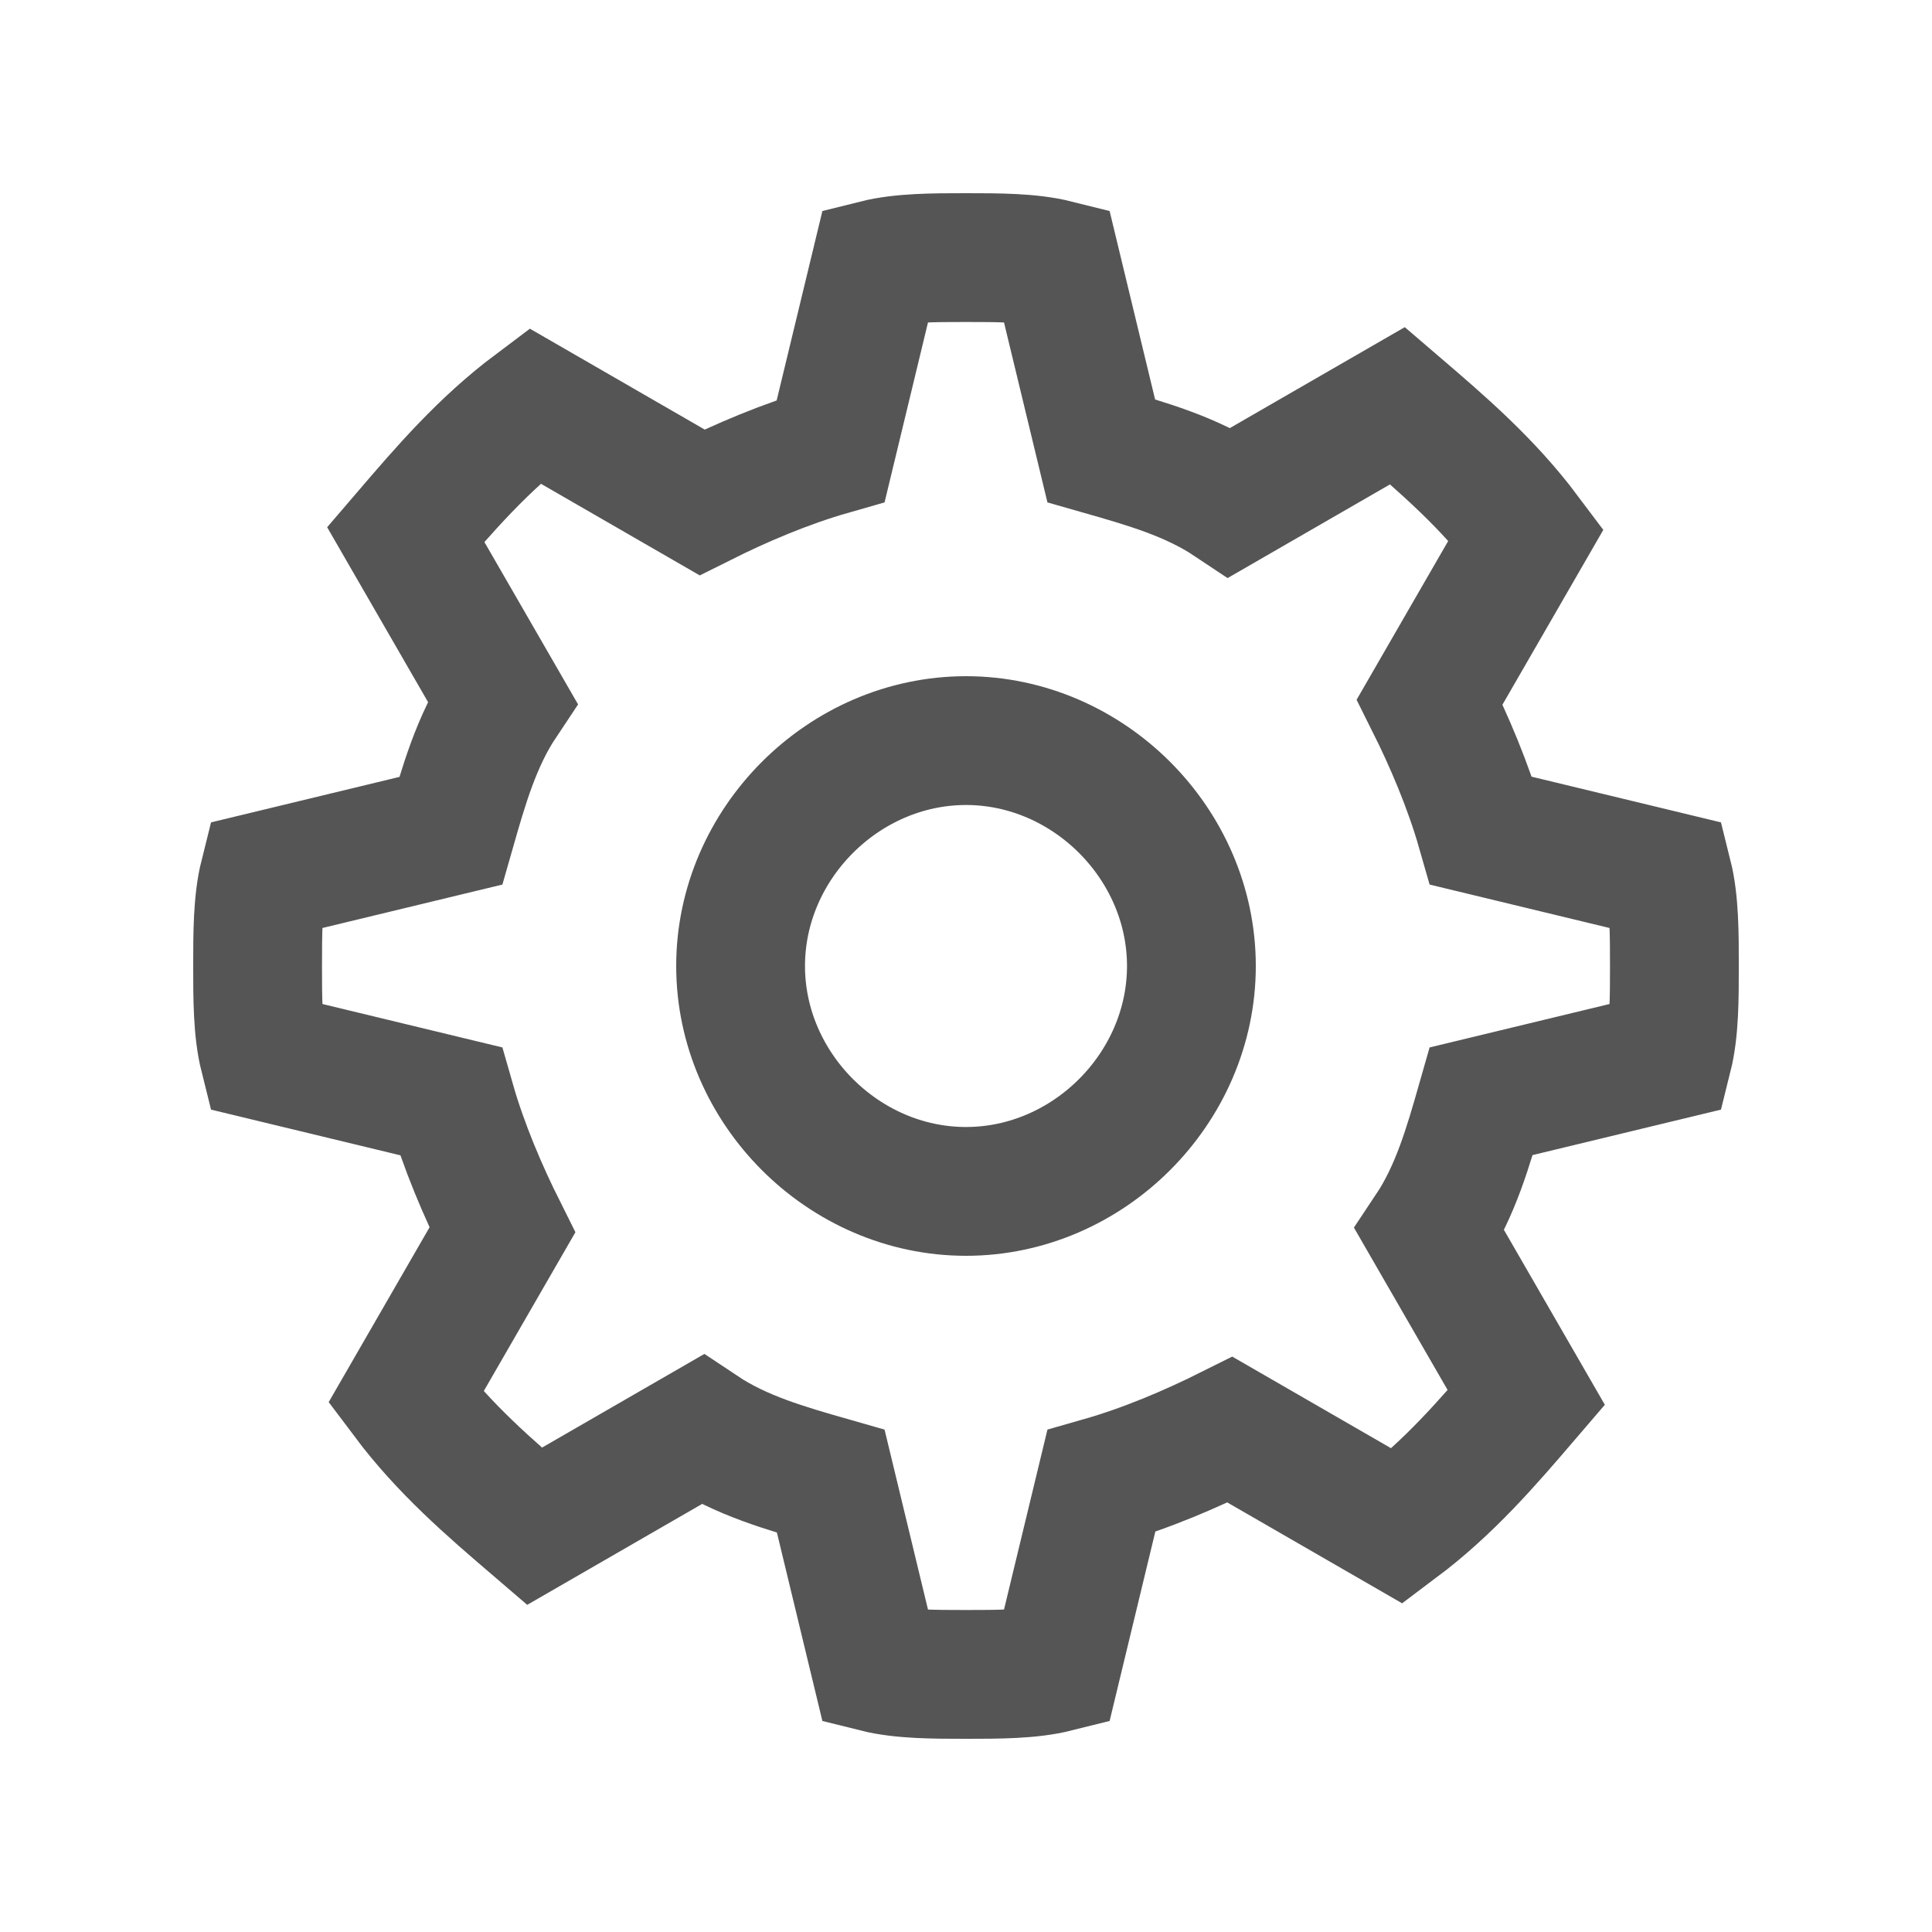
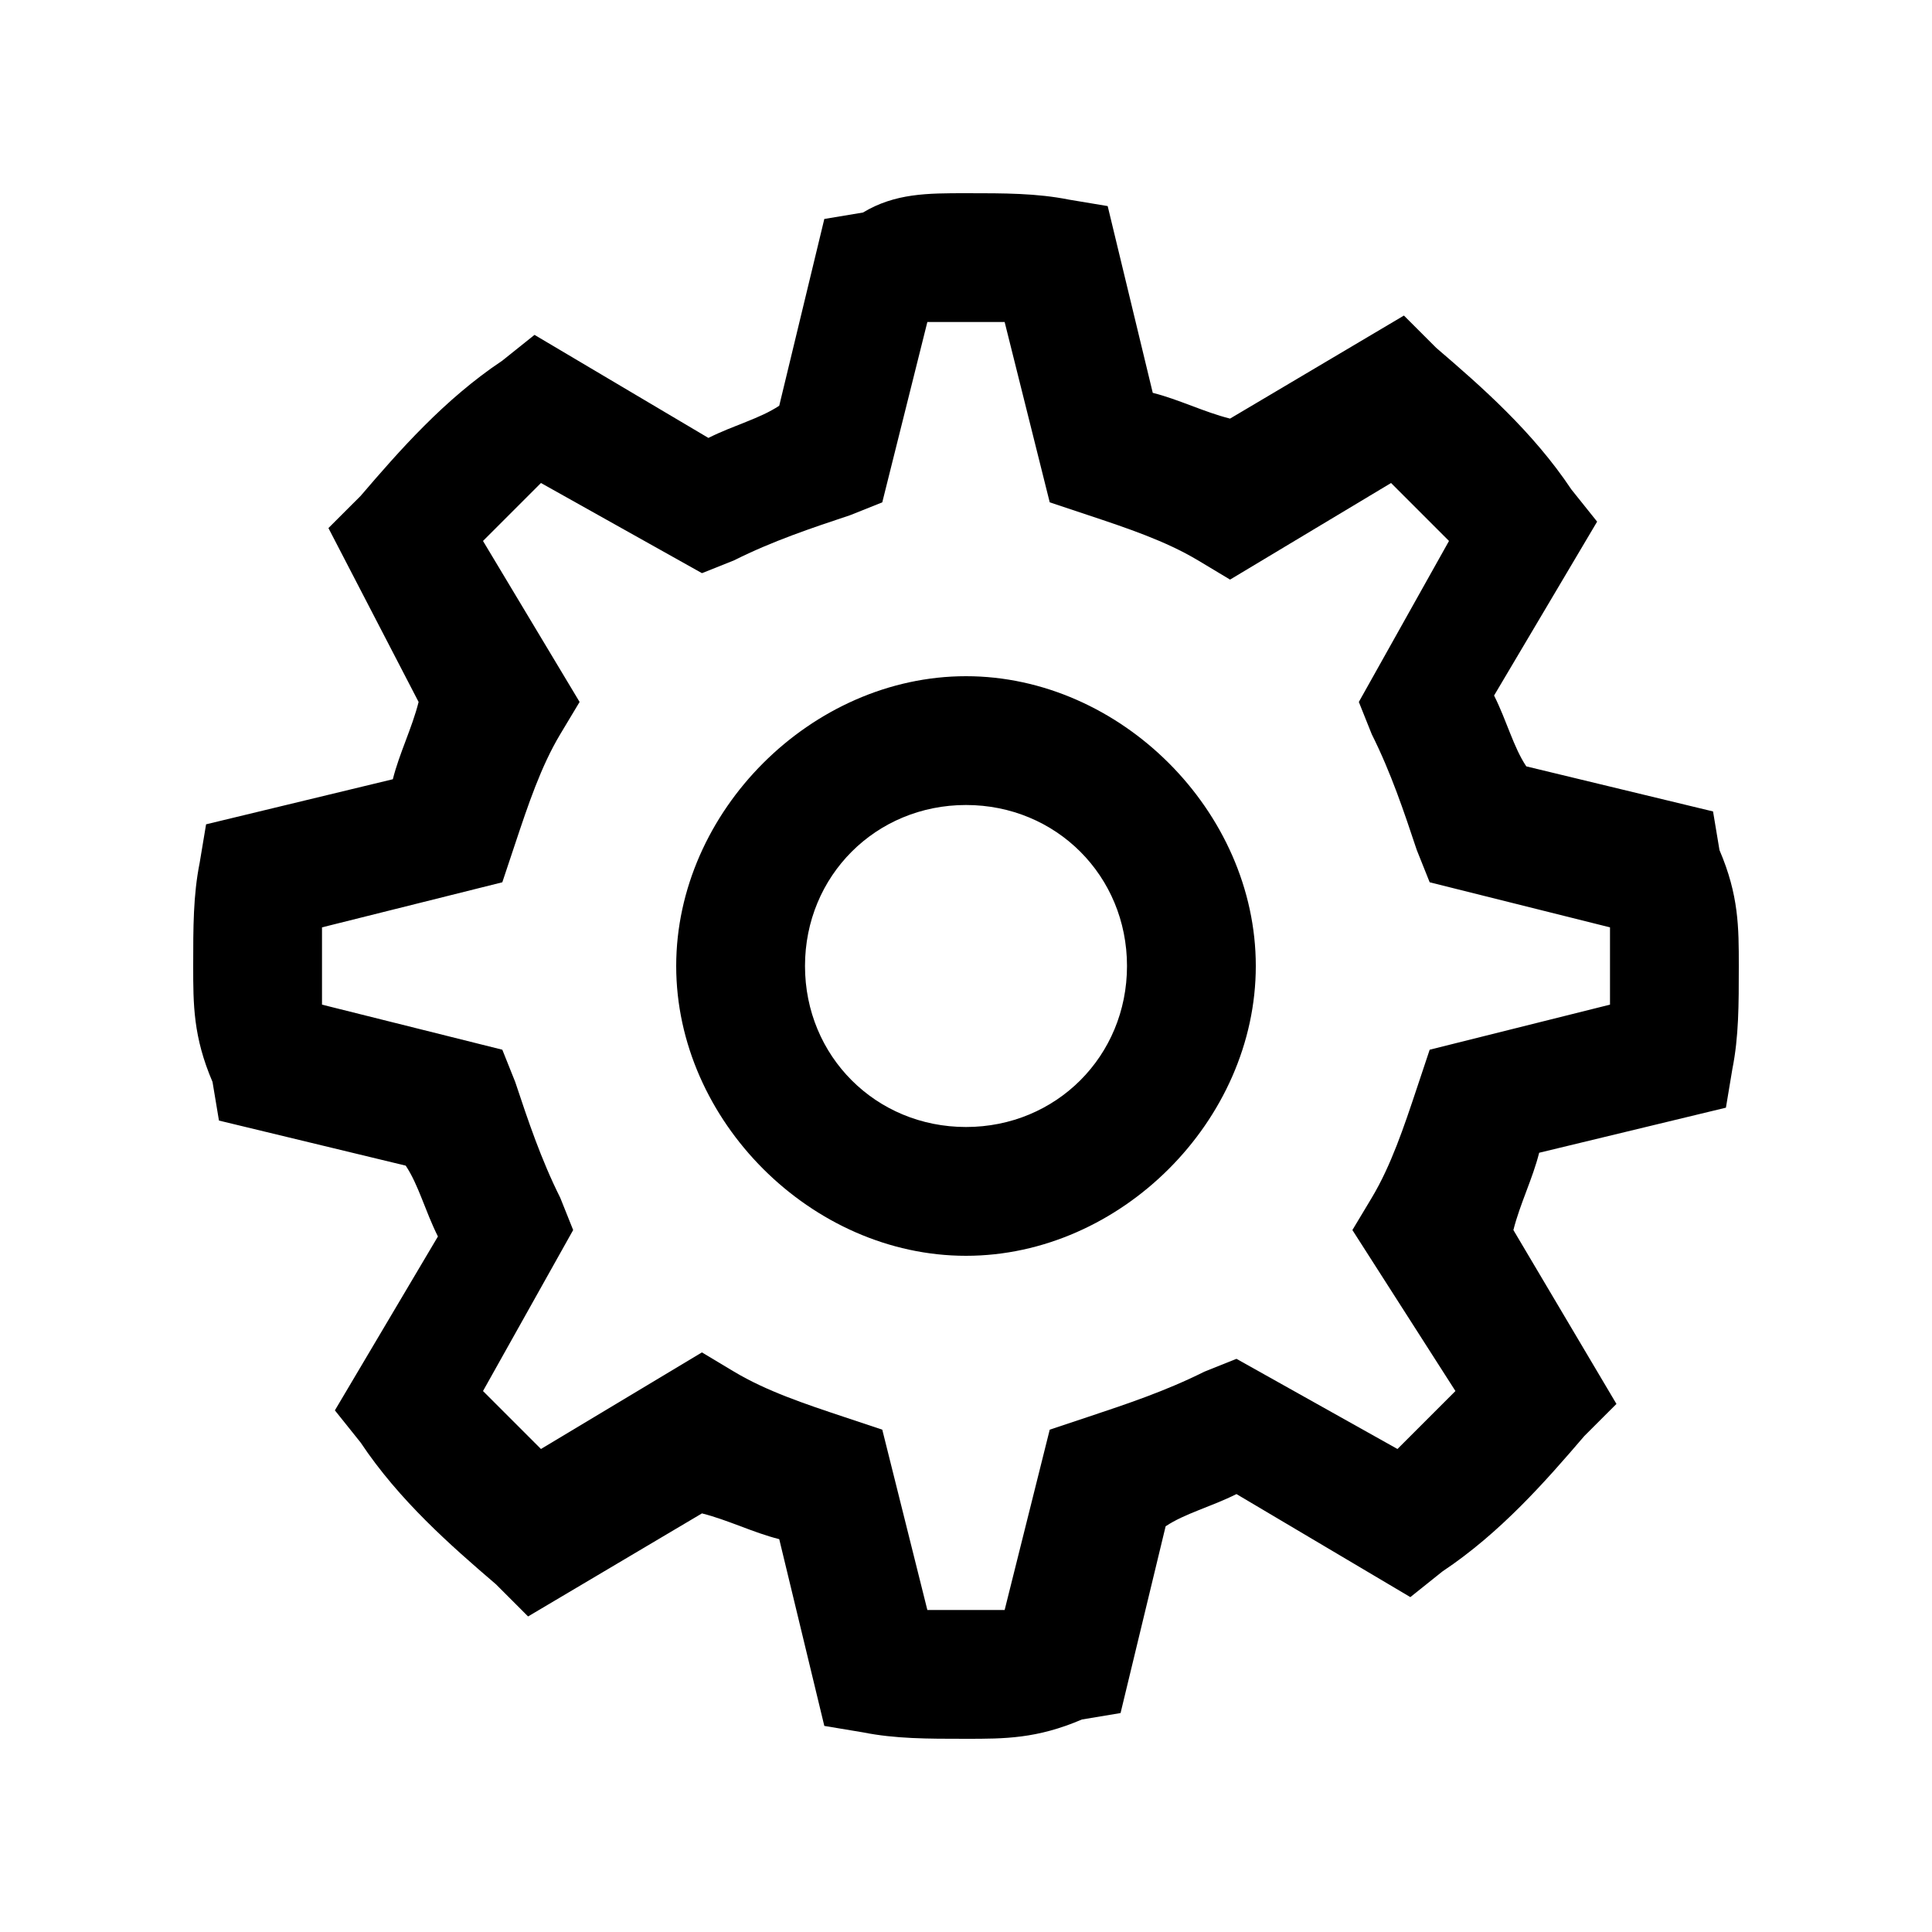
<svg xmlns="http://www.w3.org/2000/svg" version="1.1" id="Layer_1" x="0px" y="0px" viewBox="0 0 30 30" enable-background="new 0 0 30 30" xml:space="preserve">
-   <path fill="none" stroke="#555555" stroke-width="2" stroke-miterlimit="10" d="M25.9,16.4C26,16,26,15.5,26,15c0-0.5,0-1-0.1-1.4  L23,12.9c-0.2-0.7-0.5-1.4-0.8-2l1.5-2.6c-0.6-0.8-1.3-1.4-2-2l-2.6,1.5c-0.6-0.4-1.3-0.6-2-0.8l-0.7-2.9C16,4,15.5,4,15,4  c-0.5,0-1,0-1.4,0.1L12.9,7c-0.7,0.2-1.4,0.5-2,0.8L8.3,6.3c-0.8,0.6-1.4,1.3-2,2l1.5,2.6c-0.4,0.6-0.6,1.3-0.8,2l-2.9,0.7  C4,14,4,14.5,4,15c0,0.5,0,1,0.1,1.4L7,17.1c0.2,0.7,0.5,1.4,0.8,2l-1.5,2.6c0.6,0.8,1.3,1.4,2,2l2.6-1.5c0.6,0.4,1.3,0.6,2,0.8  l0.7,2.9C14,26,14.5,26,15,26c0.5,0,1,0,1.4-0.1l0.7-2.9c0.7-0.2,1.4-0.5,2-0.8l2.6,1.5c0.8-0.6,1.4-1.3,2-2l-1.5-2.6  c0.4-0.6,0.6-1.3,0.8-2L25.9,16.4z M15,18.5c-1.9,0-3.5-1.6-3.5-3.5c0-1.9,1.6-3.5,3.5-3.5c1.9,0,3.5,1.6,3.5,3.5  C18.5,16.9,16.9,18.5,15,18.5z" />
+   <path d="M15,27c-0.6,0-1.1,0-1.6-0.1l-0.6-0.1l-0.7-2.9c-0.4-0.1-0.8-0.3-1.2-0.4l-2.7,1.6l-0.5-0.5c-0.7-0.6-1.5-1.3-2.1-2.2  l-0.4-0.5l1.6-2.7c-0.2-0.4-0.3-0.8-0.5-1.1l-2.9-0.7l-0.1-0.6C3,16.1,3,15.6,3,15c0-0.6,0-1.1,0.1-1.6l0.1-0.6l2.9-0.7  c0.1-0.4,0.3-0.8,0.4-1.2L5.1,8.2l0.5-0.5c0.6-0.7,1.3-1.5,2.2-2.1l0.5-0.4l2.7,1.6c0.4-0.2,0.8-0.3,1.1-0.5l0.7-2.9l0.6-0.1  C13.9,3,14.4,3,15,3c0.6,0,1.1,0,1.6,0.1l0.6,0.1l0.7,2.9c0.4,0.1,0.8,0.3,1.2,0.4l2.7-1.6l0.5,0.5c0.7,0.6,1.5,1.3,2.1,2.2l0.4,0.5  l-1.6,2.7c0.2,0.4,0.3,0.8,0.5,1.1l2.9,0.7l0.1,0.6C27,13.9,27,14.4,27,15s0,1.1-0.1,1.6l-0.1,0.6l-2.9,0.7  c-0.1,0.4-0.3,0.8-0.4,1.2l1.6,2.7l-0.5,0.5c-0.6,0.7-1.3,1.5-2.2,2.1l-0.5,0.4l-2.7-1.6c-0.4,0.2-0.8,0.3-1.1,0.5l-0.7,2.9  l-0.6,0.1C16.1,27,15.6,27,15,27z M14.4,25c0.4,0,0.8,0,1.2,0l0.7-2.8l0.6-0.2c0.6-0.2,1.2-0.4,1.8-0.7l0.5-0.2l2.5,1.4  c0.3-0.3,0.6-0.6,0.9-0.9L21,19.1l0.3-0.5c0.3-0.5,0.5-1.1,0.7-1.7l0.2-0.6l2.8-0.7c0-0.2,0-0.4,0-0.6c0-0.2,0-0.4,0-0.6l-2.8-0.7  L22,13.2c-0.2-0.6-0.4-1.2-0.7-1.8l-0.2-0.5l1.4-2.5c-0.3-0.3-0.6-0.6-0.9-0.9L19.1,9l-0.5-0.3c-0.5-0.3-1.1-0.5-1.7-0.7l-0.6-0.2  L15.6,5c-0.4,0-0.8,0-1.2,0l-0.7,2.8L13.2,8c-0.6,0.2-1.2,0.4-1.8,0.7l-0.5,0.2L8.4,7.5C8.1,7.8,7.8,8.1,7.5,8.4L9,10.9l-0.3,0.5  c-0.3,0.5-0.5,1.1-0.7,1.7l-0.2,0.6L5,14.4c0,0.2,0,0.4,0,0.6c0,0.2,0,0.4,0,0.6l2.8,0.7L8,16.8c0.2,0.6,0.4,1.2,0.7,1.8l0.2,0.5  l-1.4,2.5c0.3,0.3,0.6,0.6,0.9,0.9l2.5-1.5l0.5,0.3c0.5,0.3,1.1,0.5,1.7,0.7l0.6,0.2L14.4,25z M15,19.5c-2.4,0-4.5-2.1-4.5-4.5  s2.1-4.5,4.5-4.5s4.5,2.1,4.5,4.5S17.4,19.5,15,19.5z M15,12.5c-1.4,0-2.5,1.1-2.5,2.5c0,1.4,1.1,2.5,2.5,2.5c1.4,0,2.5-1.1,2.5-2.5  C17.5,13.6,16.4,12.5,15,12.5z" />
</svg>
